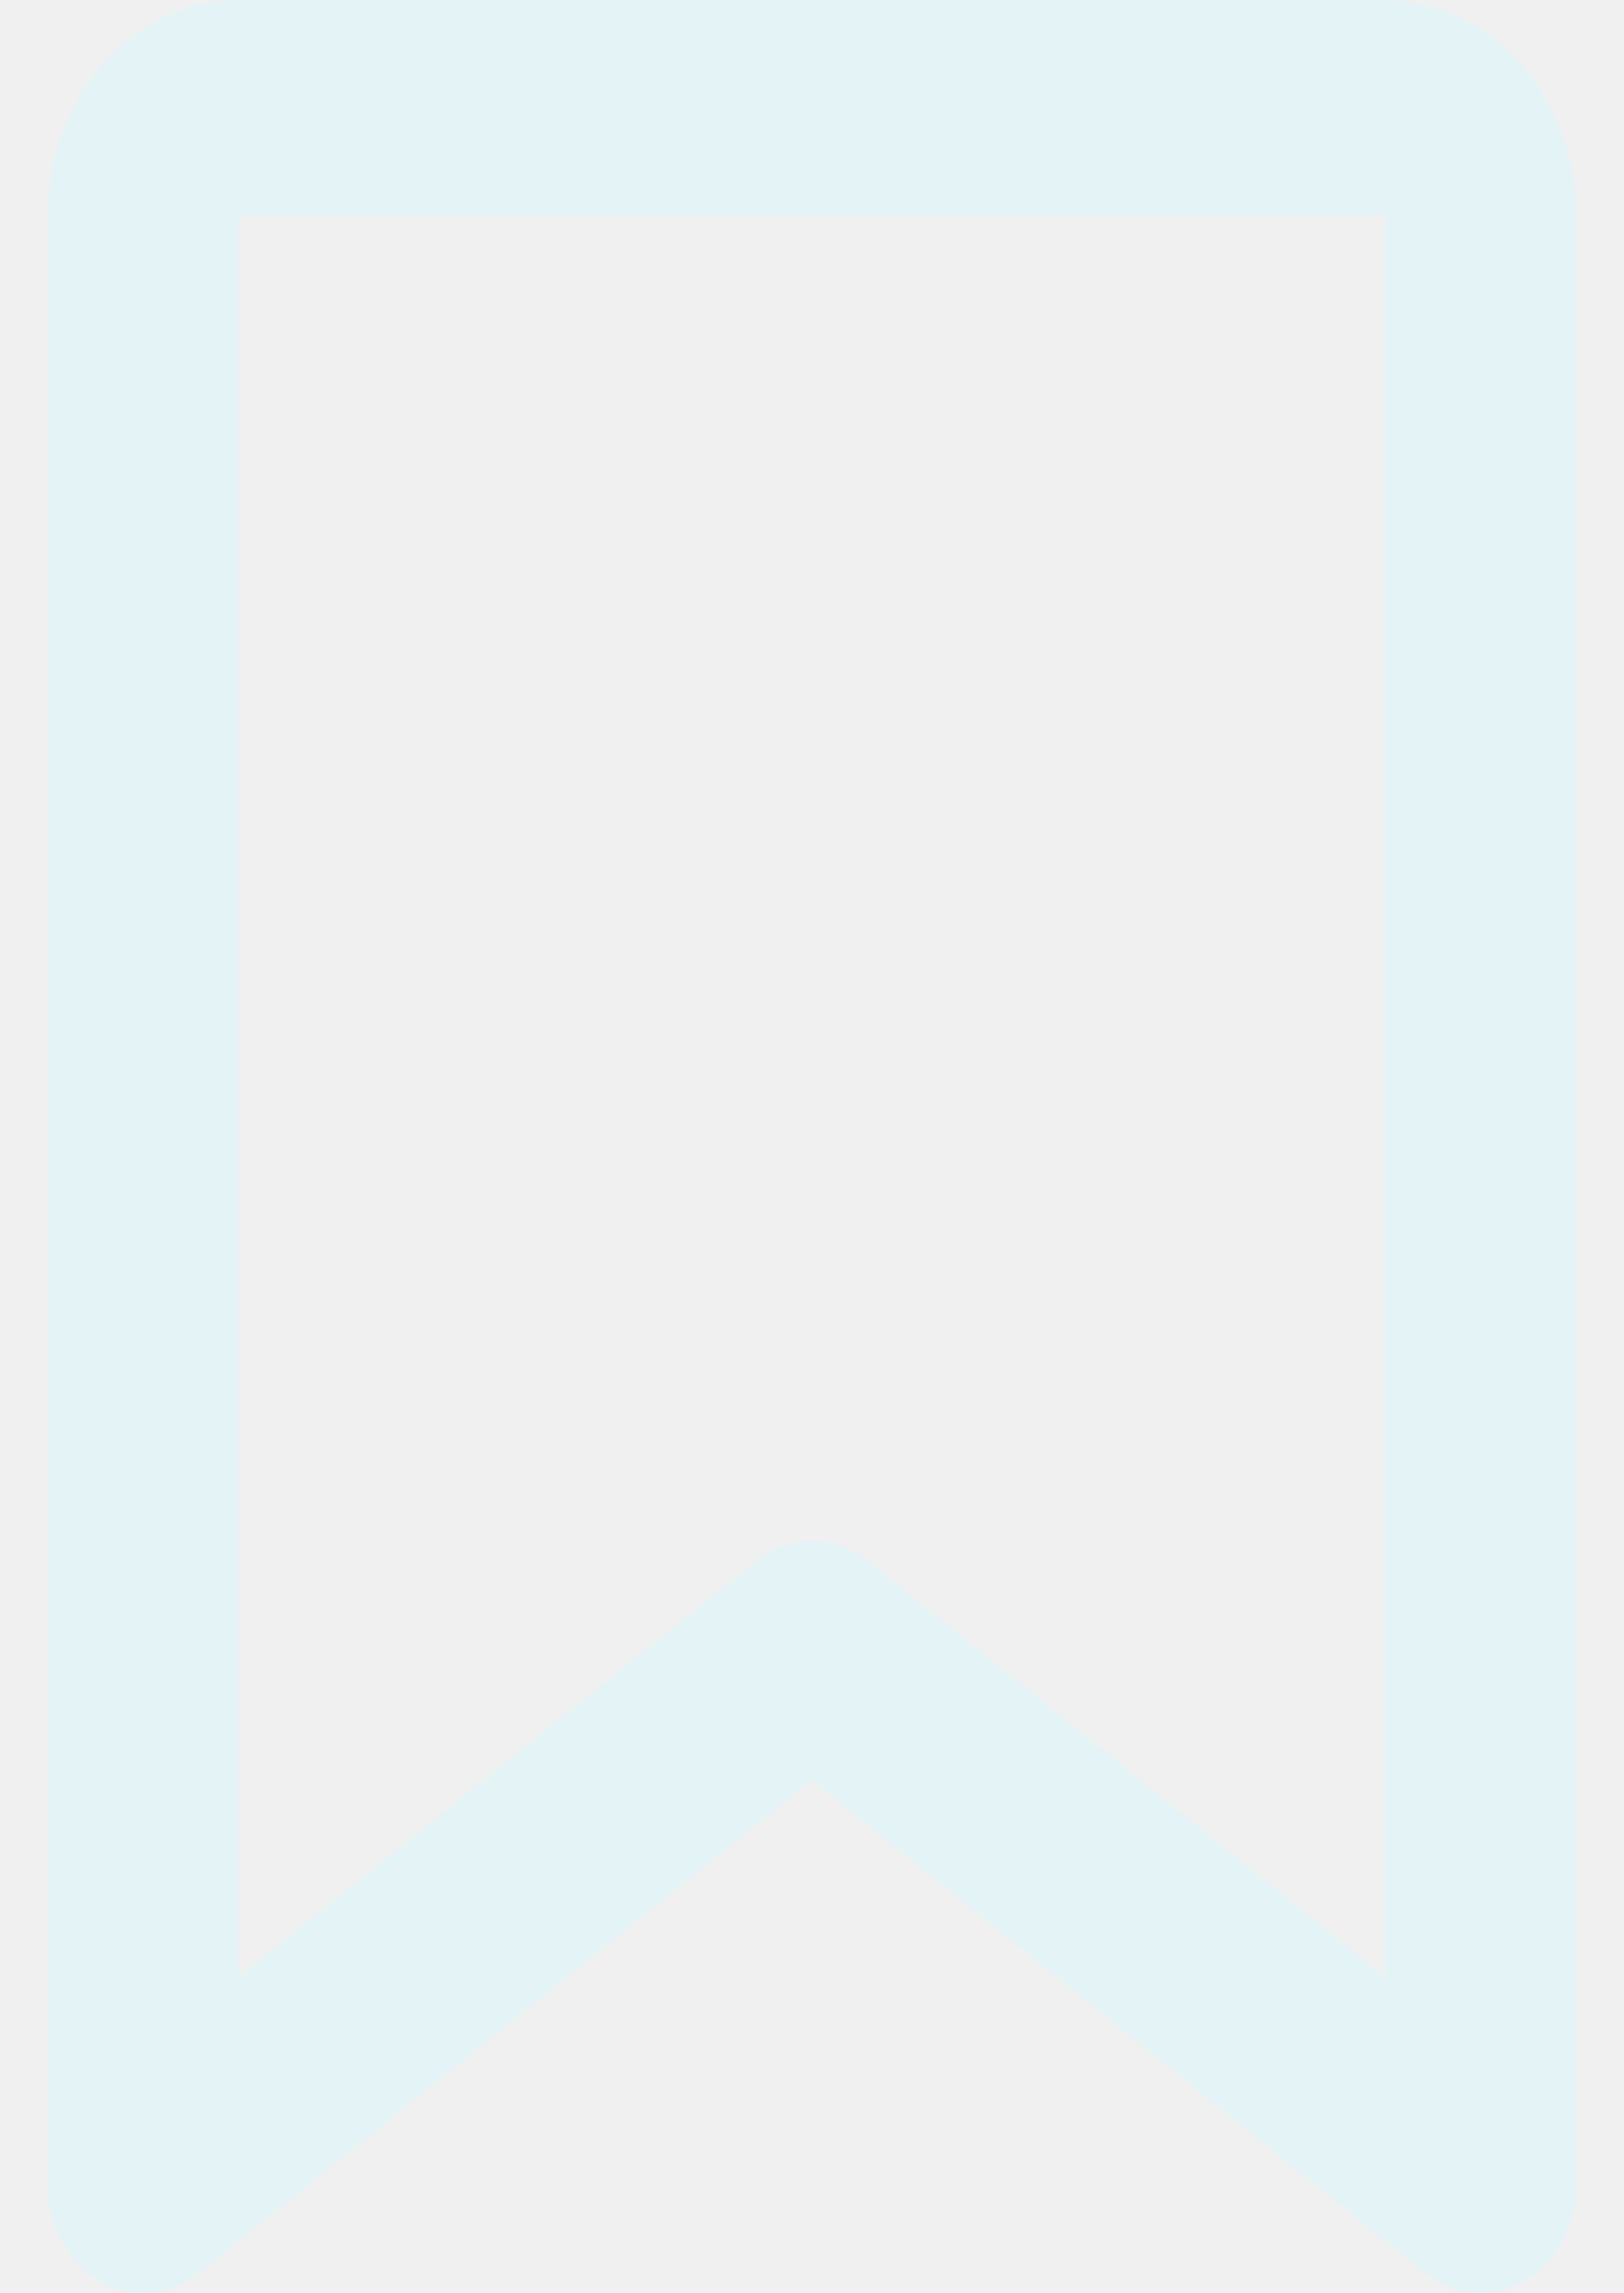
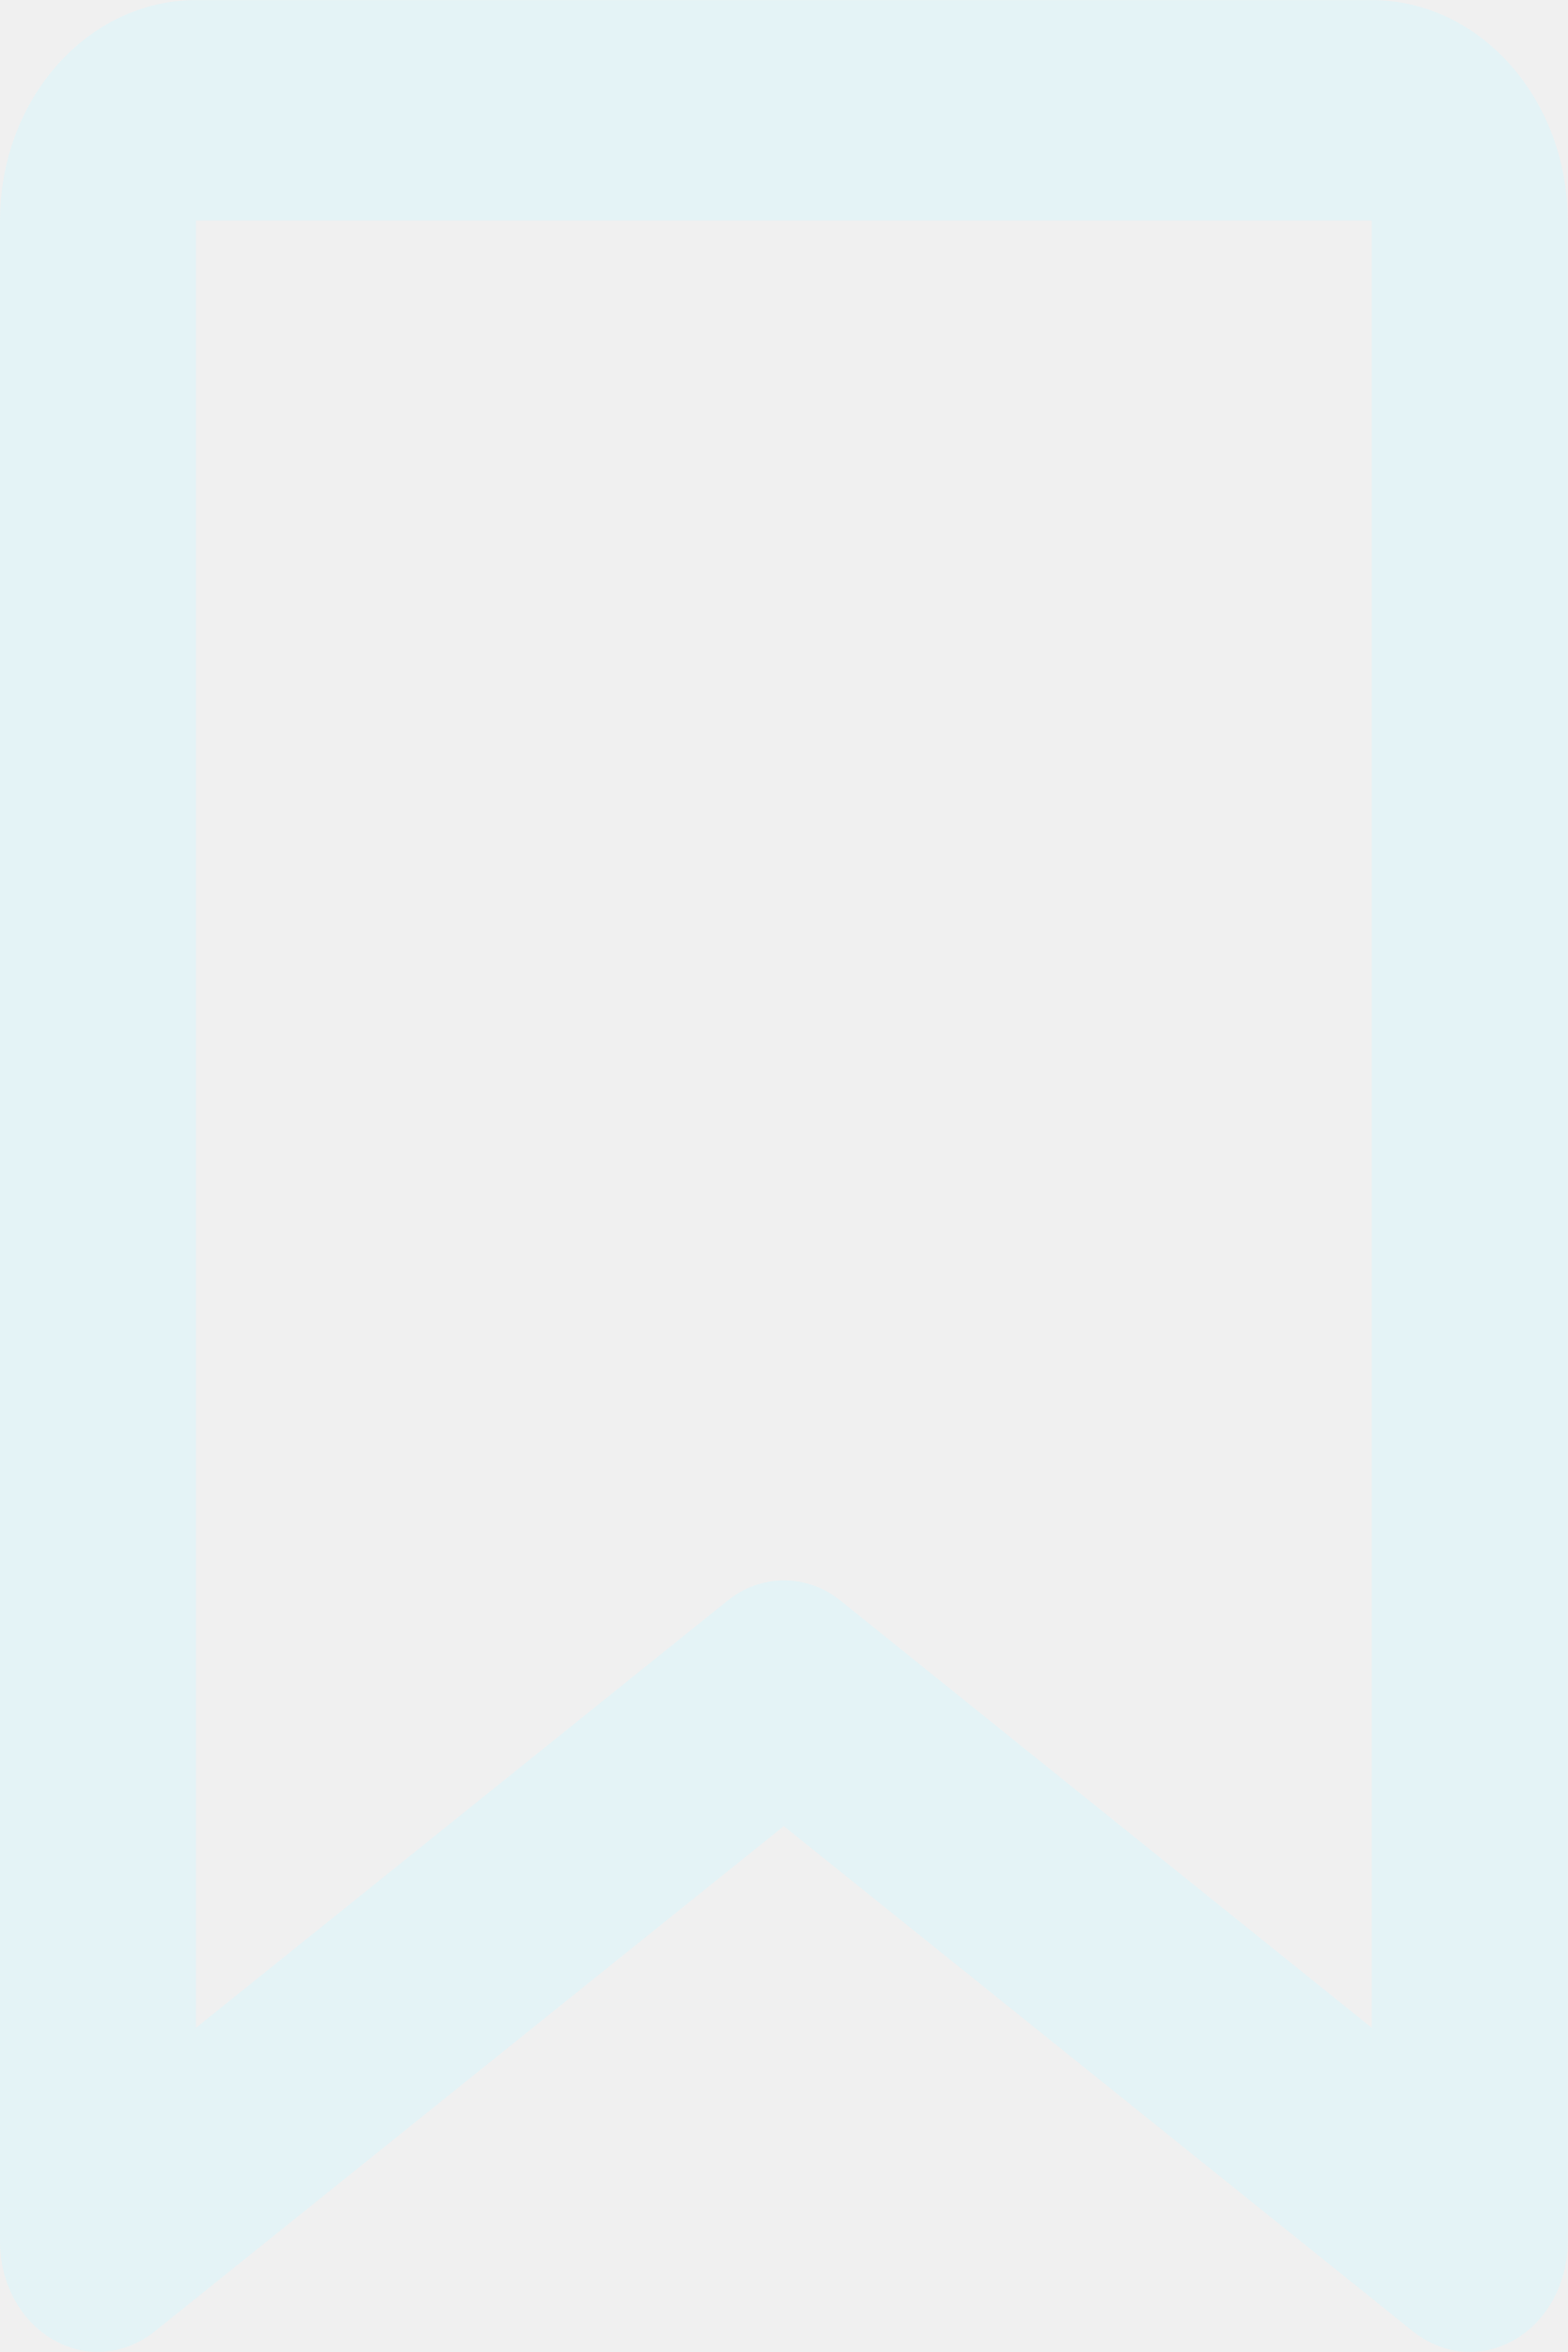
- <svg xmlns="http://www.w3.org/2000/svg" width="17" height="24" viewBox="0 0 17 24" fill="none">
-   <g clip-path="url(#clip0_464_206)">
-     <path d="M0.5 2.251C0.5 1.009 1.396 0.001 2.5 0.001V2.251V20.692L7.921 16.337C8.267 16.056 8.738 16.056 9.083 16.337L14.5 20.692V2.251H2.5V0.001H14.5C15.604 0.001 16.5 1.009 16.5 2.251V22.876C16.5 23.298 16.292 23.682 15.958 23.875C15.625 24.067 15.225 24.034 14.921 23.79L8.5 18.634L2.079 23.79C1.775 24.034 1.375 24.067 1.042 23.875C0.708 23.682 0.5 23.298 0.5 22.876V2.251Z" fill="#E4F3F6" />
-   </g>
-   <defs>
-     <clipPath id="clip0_464_206">
-       <rect width="16" height="23.998" fill="white" transform="translate(0.5 0.00115967)" />
-     </clipPath>
-   </defs>
+ <svg xmlns="http://www.w3.org/2000/svg" width="16" height="24" viewBox="0 0 16 24" fill="none">
+   <path d="M0 2.251C0 1.009 0.896 0.001 2 0.001V2.251V20.692L7.421 16.337C7.767 16.056 8.238 16.056 8.583 16.337L14 20.692V2.251H2V0.001H14C15.104 0.001 16 1.009 16 2.251V22.876C16 23.298 15.792 23.682 15.458 23.875C15.125 24.067 14.725 24.034 14.421 23.79L8 18.634L1.579 23.79C1.275 24.034 0.875 24.067 0.542 23.875C0.208 23.682 0 23.298 0 22.876V2.251Z" fill="#E4F3F6" />
</svg>
